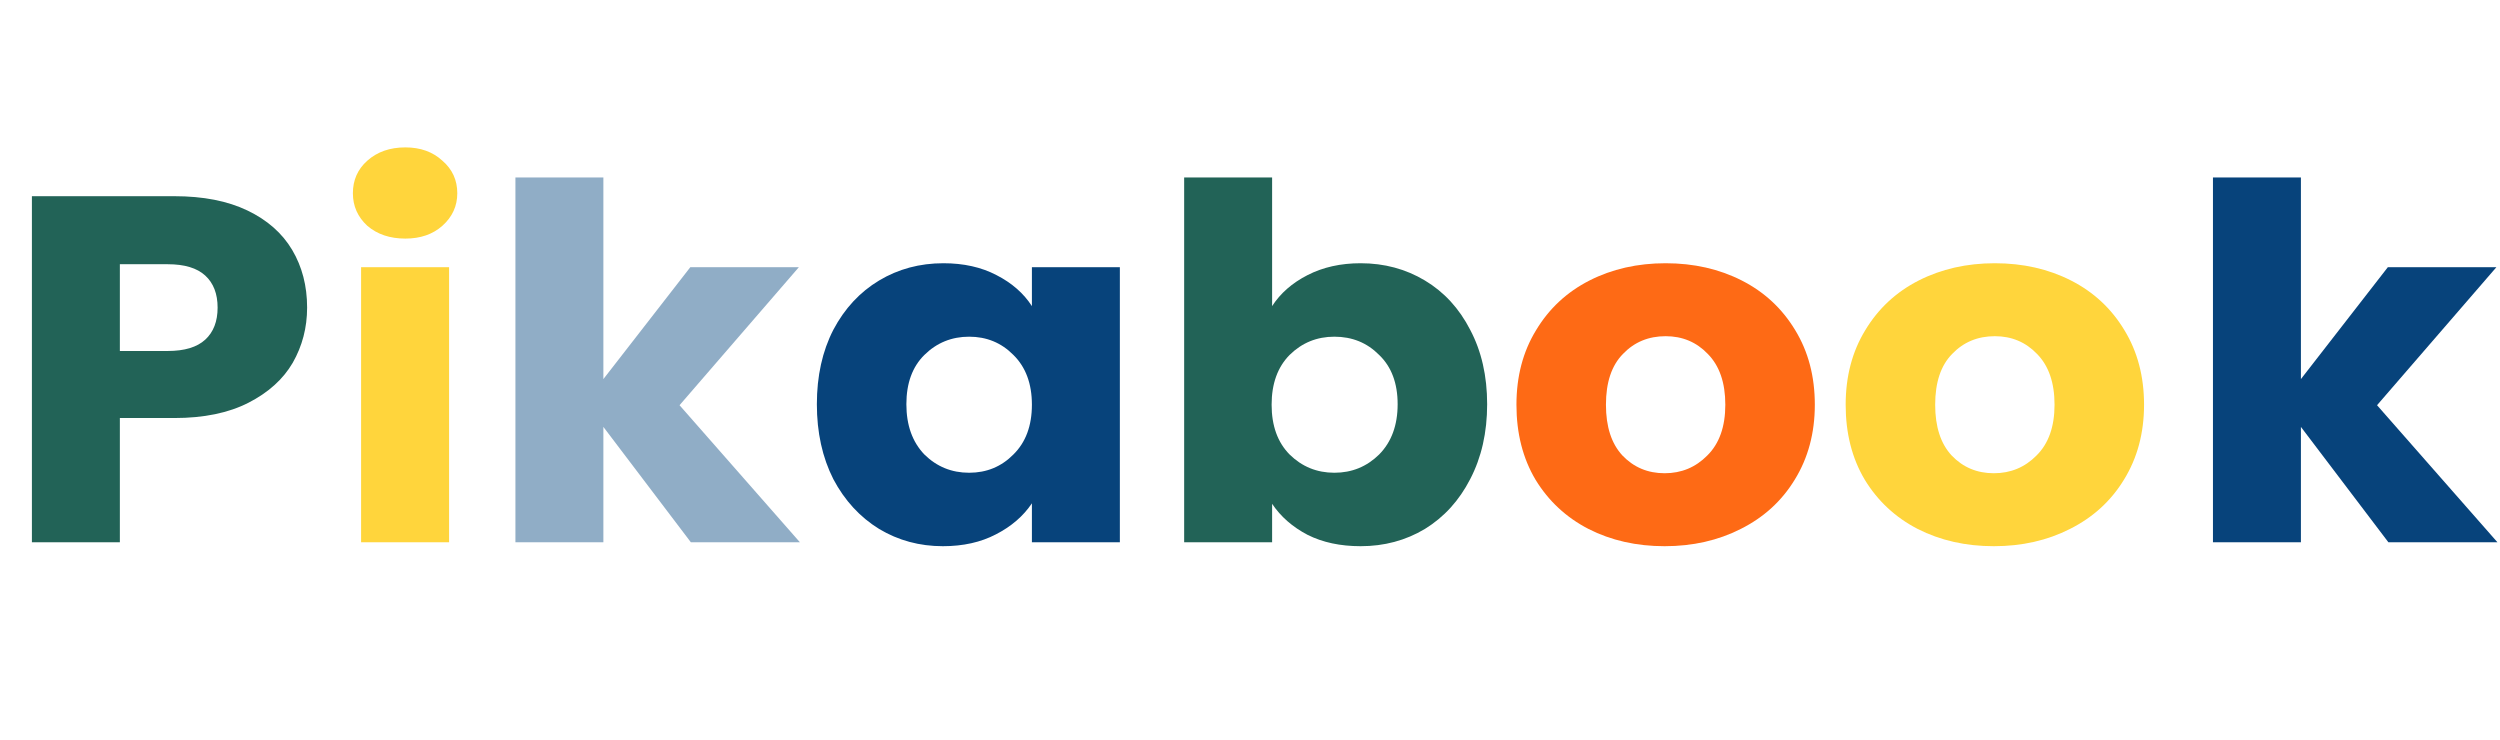
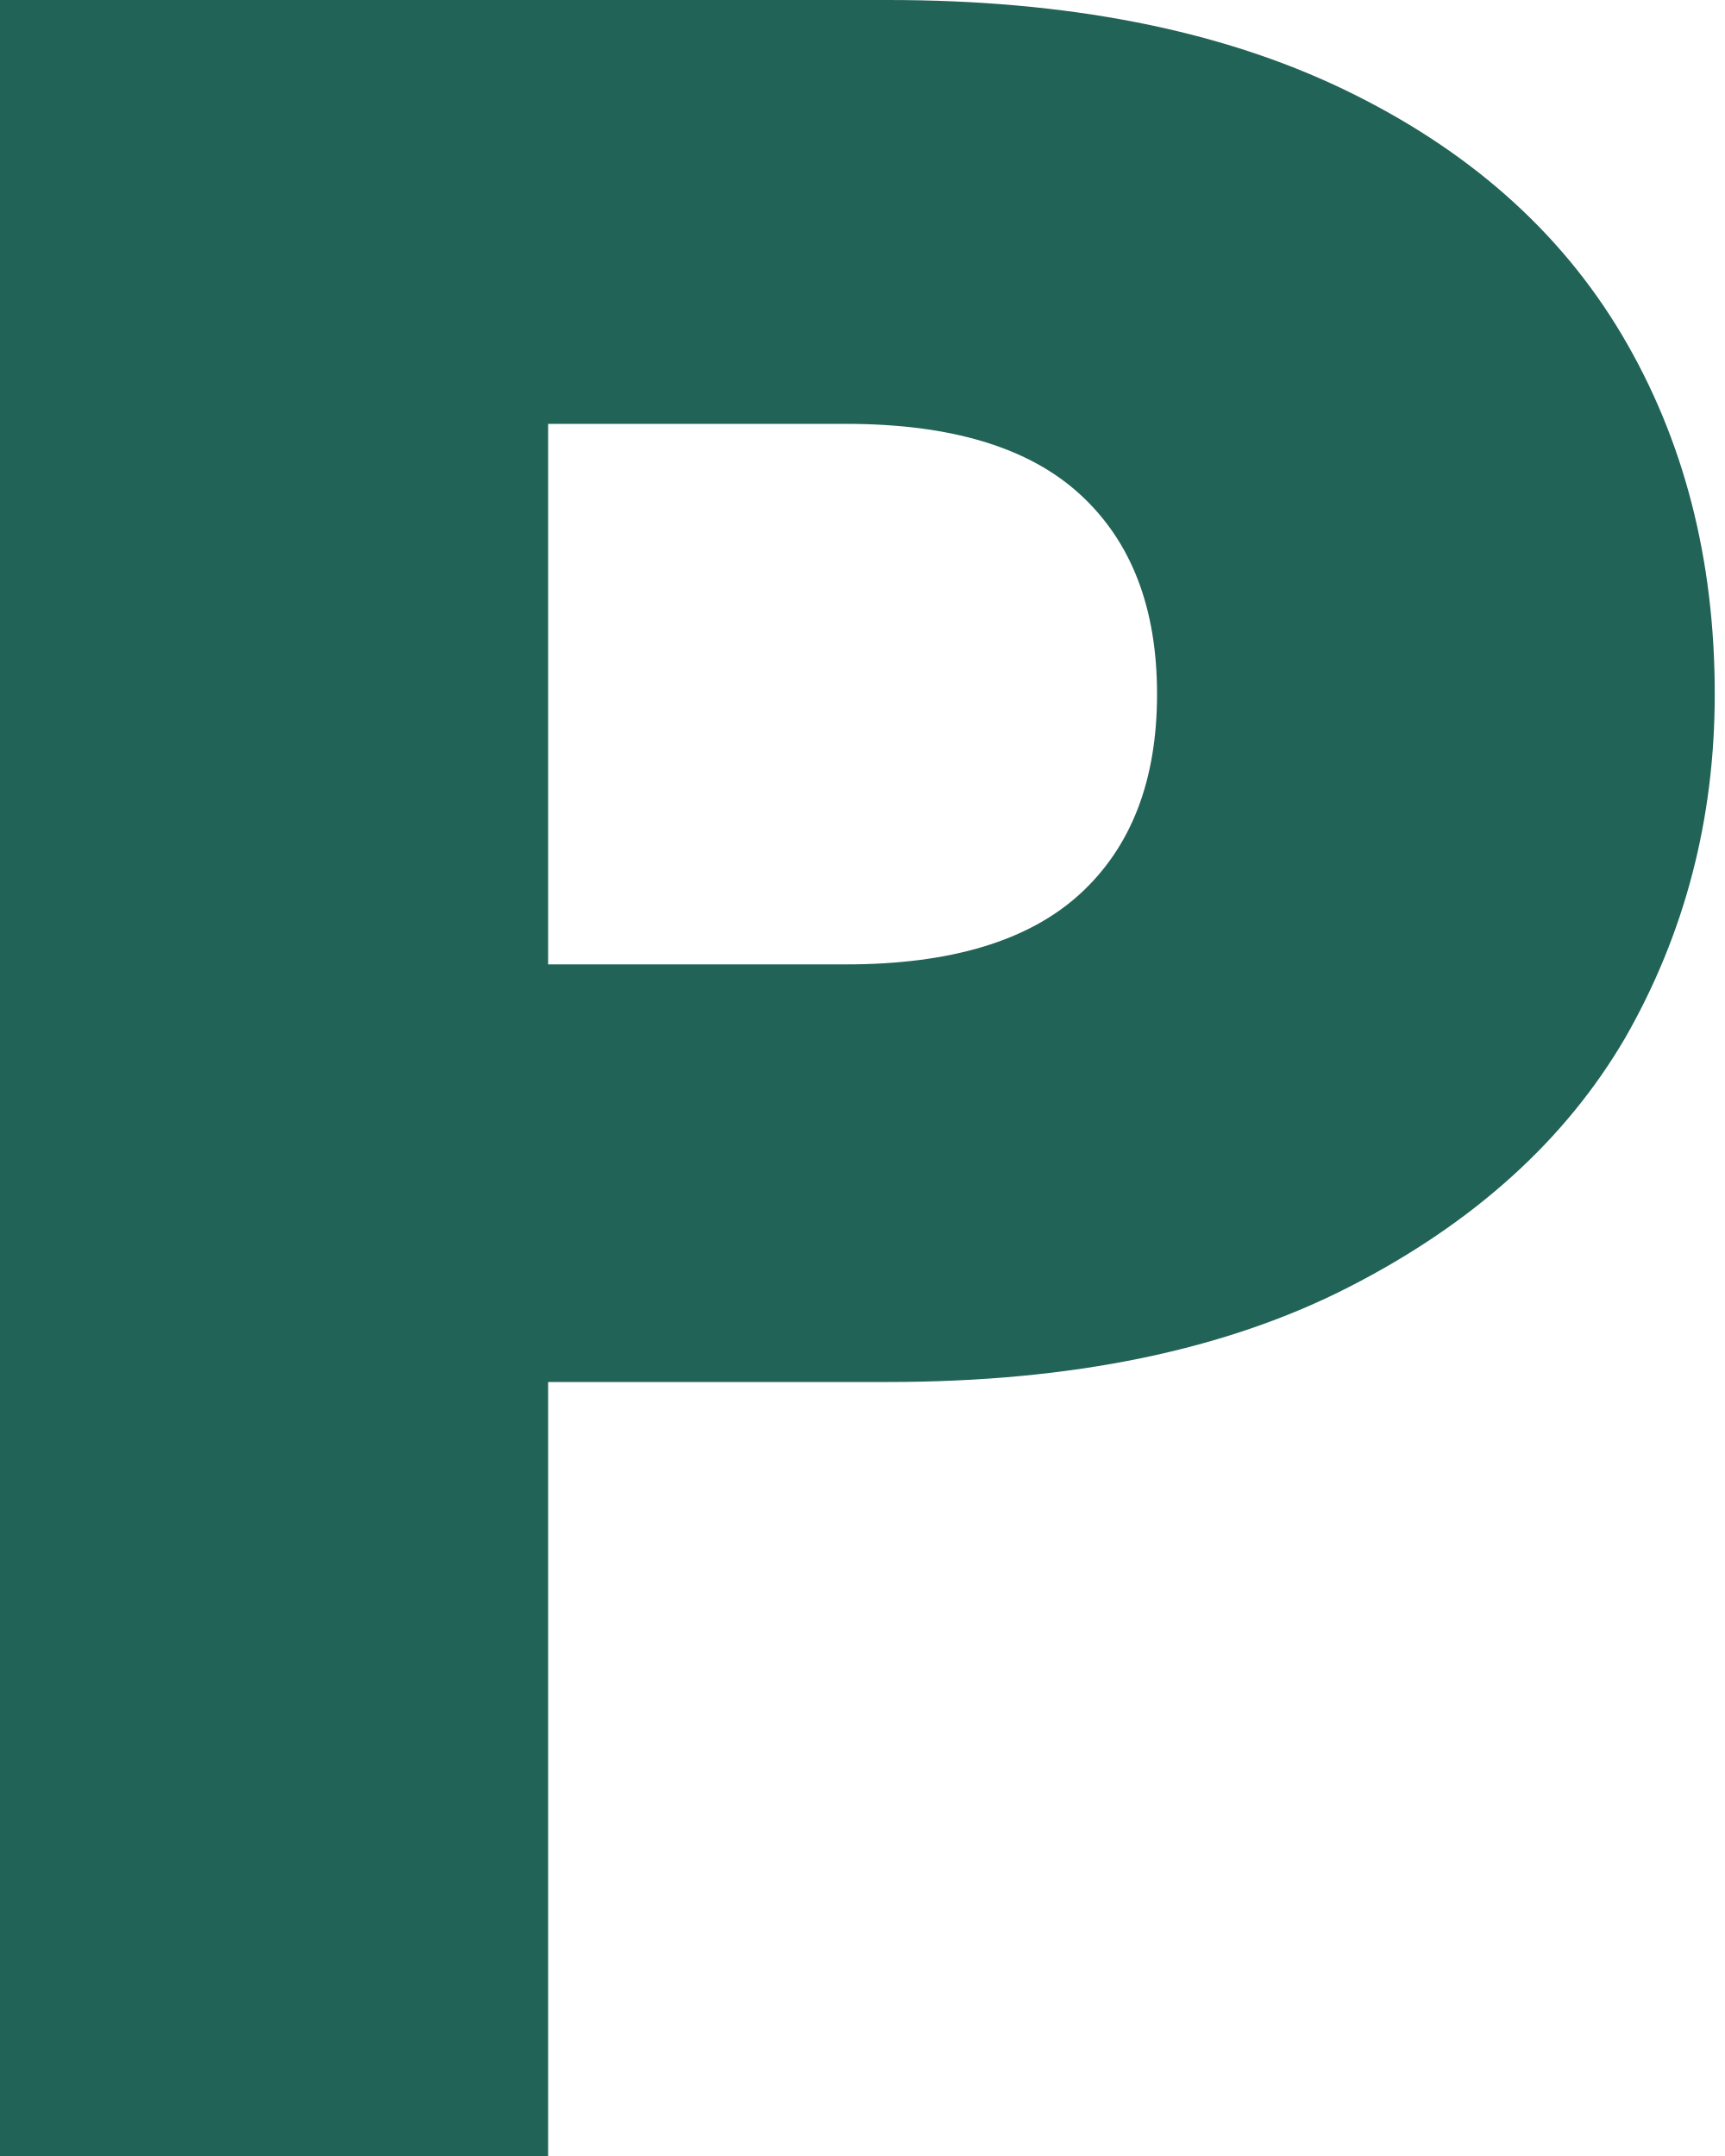
- <svg xmlns="http://www.w3.org/2000/svg" width="71" height="21" viewBox="0 0 71 21" fill="none">
-   <path d="M8.722 8.736C8.722 9.305 8.585 9.828 8.313 10.304C8.04 10.771 7.621 11.149 7.056 11.438C6.491 11.727 5.79 11.872 4.952 11.872H3.404V15.4H0.906V5.572H4.952C5.771 5.572 6.462 5.707 7.027 5.978C7.592 6.249 8.015 6.622 8.298 7.098C8.58 7.574 8.722 8.12 8.722 8.736ZM4.763 9.968C5.24 9.968 5.595 9.861 5.829 9.646C6.063 9.431 6.18 9.128 6.18 8.736C6.18 8.344 6.063 8.041 5.829 7.826C5.595 7.611 5.24 7.504 4.763 7.504H3.404V9.968H4.763Z" fill="#226357" />
-   <path d="M11.512 6.776C11.074 6.776 10.713 6.655 10.431 6.412C10.158 6.16 10.022 5.852 10.022 5.488C10.022 5.115 10.158 4.807 10.431 4.564C10.713 4.312 11.074 4.186 11.512 4.186C11.94 4.186 12.291 4.312 12.564 4.564C12.846 4.807 12.987 5.115 12.987 5.488C12.987 5.852 12.846 6.16 12.564 6.412C12.291 6.655 11.94 6.776 11.512 6.776ZM12.754 7.588V15.4H10.255V7.588H12.754Z" fill="#FFD53C" />
-   <path d="M19.62 15.4L17.136 12.124V15.4H14.638V5.04H17.136V10.766L19.605 7.588H22.688L19.299 11.508L22.717 15.4H19.62Z" fill="#90ADC6" />
-   <path d="M23.199 11.48C23.199 10.677 23.355 9.973 23.667 9.366C23.988 8.759 24.422 8.293 24.967 7.966C25.512 7.639 26.121 7.476 26.793 7.476C27.368 7.476 27.869 7.588 28.298 7.812C28.736 8.036 29.072 8.33 29.306 8.694V7.588H31.804V15.4H29.306V14.294C29.062 14.658 28.721 14.952 28.283 15.176C27.855 15.4 27.353 15.512 26.778 15.512C26.116 15.512 25.512 15.349 24.967 15.022C24.422 14.686 23.988 14.215 23.667 13.608C23.355 12.992 23.199 12.283 23.199 11.48ZM29.306 11.494C29.306 10.897 29.131 10.425 28.78 10.08C28.439 9.735 28.02 9.562 27.523 9.562C27.027 9.562 26.603 9.735 26.253 10.08C25.912 10.416 25.741 10.883 25.741 11.48C25.741 12.077 25.912 12.553 26.253 12.908C26.603 13.253 27.027 13.426 27.523 13.426C28.02 13.426 28.439 13.253 28.78 12.908C29.131 12.563 29.306 12.091 29.306 11.494Z" fill="#07437B" />
-   <path d="M36.128 8.694C36.362 8.33 36.698 8.036 37.136 7.812C37.575 7.588 38.076 7.476 38.641 7.476C39.313 7.476 39.922 7.639 40.467 7.966C41.013 8.293 41.441 8.759 41.753 9.366C42.074 9.973 42.235 10.677 42.235 11.48C42.235 12.283 42.074 12.992 41.753 13.608C41.441 14.215 41.013 14.686 40.467 15.022C39.922 15.349 39.313 15.512 38.641 15.512C38.066 15.512 37.565 15.405 37.136 15.19C36.708 14.966 36.372 14.672 36.128 14.308V15.4H33.63V5.04H36.128V8.694ZM39.693 11.48C39.693 10.883 39.518 10.416 39.167 10.08C38.826 9.735 38.402 9.562 37.896 9.562C37.399 9.562 36.976 9.735 36.625 10.08C36.284 10.425 36.114 10.897 36.114 11.494C36.114 12.091 36.284 12.563 36.625 12.908C36.976 13.253 37.399 13.426 37.896 13.426C38.393 13.426 38.816 13.253 39.167 12.908C39.518 12.553 39.693 12.077 39.693 11.48Z" fill="#226357" />
-   <path d="M47.275 15.512C46.476 15.512 45.755 15.349 45.113 15.022C44.48 14.695 43.978 14.229 43.608 13.622C43.248 13.015 43.067 12.306 43.067 11.494C43.067 10.691 43.252 9.987 43.623 9.38C43.993 8.764 44.499 8.293 45.142 7.966C45.785 7.639 46.505 7.476 47.304 7.476C48.103 7.476 48.823 7.639 49.466 7.966C50.109 8.293 50.615 8.764 50.986 9.38C51.356 9.987 51.541 10.691 51.541 11.494C51.541 12.297 51.351 13.006 50.971 13.622C50.601 14.229 50.09 14.695 49.437 15.022C48.794 15.349 48.073 15.512 47.275 15.512ZM47.275 13.44C47.752 13.44 48.156 13.272 48.487 12.936C48.828 12.6 48.999 12.119 48.999 11.494C48.999 10.869 48.833 10.388 48.502 10.052C48.181 9.716 47.781 9.548 47.304 9.548C46.817 9.548 46.413 9.716 46.092 10.052C45.77 10.379 45.609 10.859 45.609 11.494C45.609 12.119 45.765 12.6 46.077 12.936C46.398 13.272 46.798 13.44 47.275 13.44Z" fill="#FE6A15" />
-   <path d="M56.625 15.512C55.826 15.512 55.105 15.349 54.462 15.022C53.829 14.695 53.328 14.229 52.958 13.622C52.597 13.015 52.417 12.306 52.417 11.494C52.417 10.691 52.602 9.987 52.972 9.38C53.343 8.764 53.849 8.293 54.492 7.966C55.135 7.639 55.855 7.476 56.654 7.476C57.453 7.476 58.173 7.639 58.816 7.966C59.459 8.293 59.965 8.764 60.335 9.38C60.705 9.987 60.891 10.691 60.891 11.494C60.891 12.297 60.701 13.006 60.321 13.622C59.951 14.229 59.439 14.695 58.787 15.022C58.144 15.349 57.423 15.512 56.625 15.512ZM56.625 13.44C57.102 13.44 57.506 13.272 57.837 12.936C58.178 12.6 58.349 12.119 58.349 11.494C58.349 10.869 58.183 10.388 57.852 10.052C57.53 9.716 57.131 9.548 56.654 9.548C56.167 9.548 55.763 9.716 55.441 10.052C55.12 10.379 54.959 10.859 54.959 11.494C54.959 12.119 55.115 12.6 55.427 12.936C55.748 13.272 56.147 13.44 56.625 13.44Z" fill="#FFD53C" />
-   <path d="M67.83 15.4L65.346 12.124V15.4H62.848V5.04H65.346V10.766L67.815 7.588H70.898L67.508 11.508L70.927 15.4H67.83Z" fill="#07437B" />
+ <svg xmlns="http://www.w3.org/2000/svg" width="16" height="20" viewBox="0 0 16 20" fill="none">
+   <path d="M15.905 6.439C15.905 7.597 15.628 8.661 15.073 9.63C14.518 10.579 13.666 11.348 12.516 11.937C11.367 12.526 9.94 12.82 8.235 12.82H5.084V20H0V0H8.235C9.9 0 11.307 0.275 12.457 0.826C13.606 1.377 14.468 2.137 15.043 3.105C15.618 4.074 15.905 5.185 15.905 6.439ZM7.849 8.946C8.82 8.946 9.543 8.727 10.019 8.291C10.495 7.854 10.732 7.236 10.732 6.439C10.732 5.641 10.495 5.024 10.019 4.587C9.543 4.15 8.82 3.932 7.849 3.932H5.084V8.946H7.849Z" fill="#226357" />
</svg>
